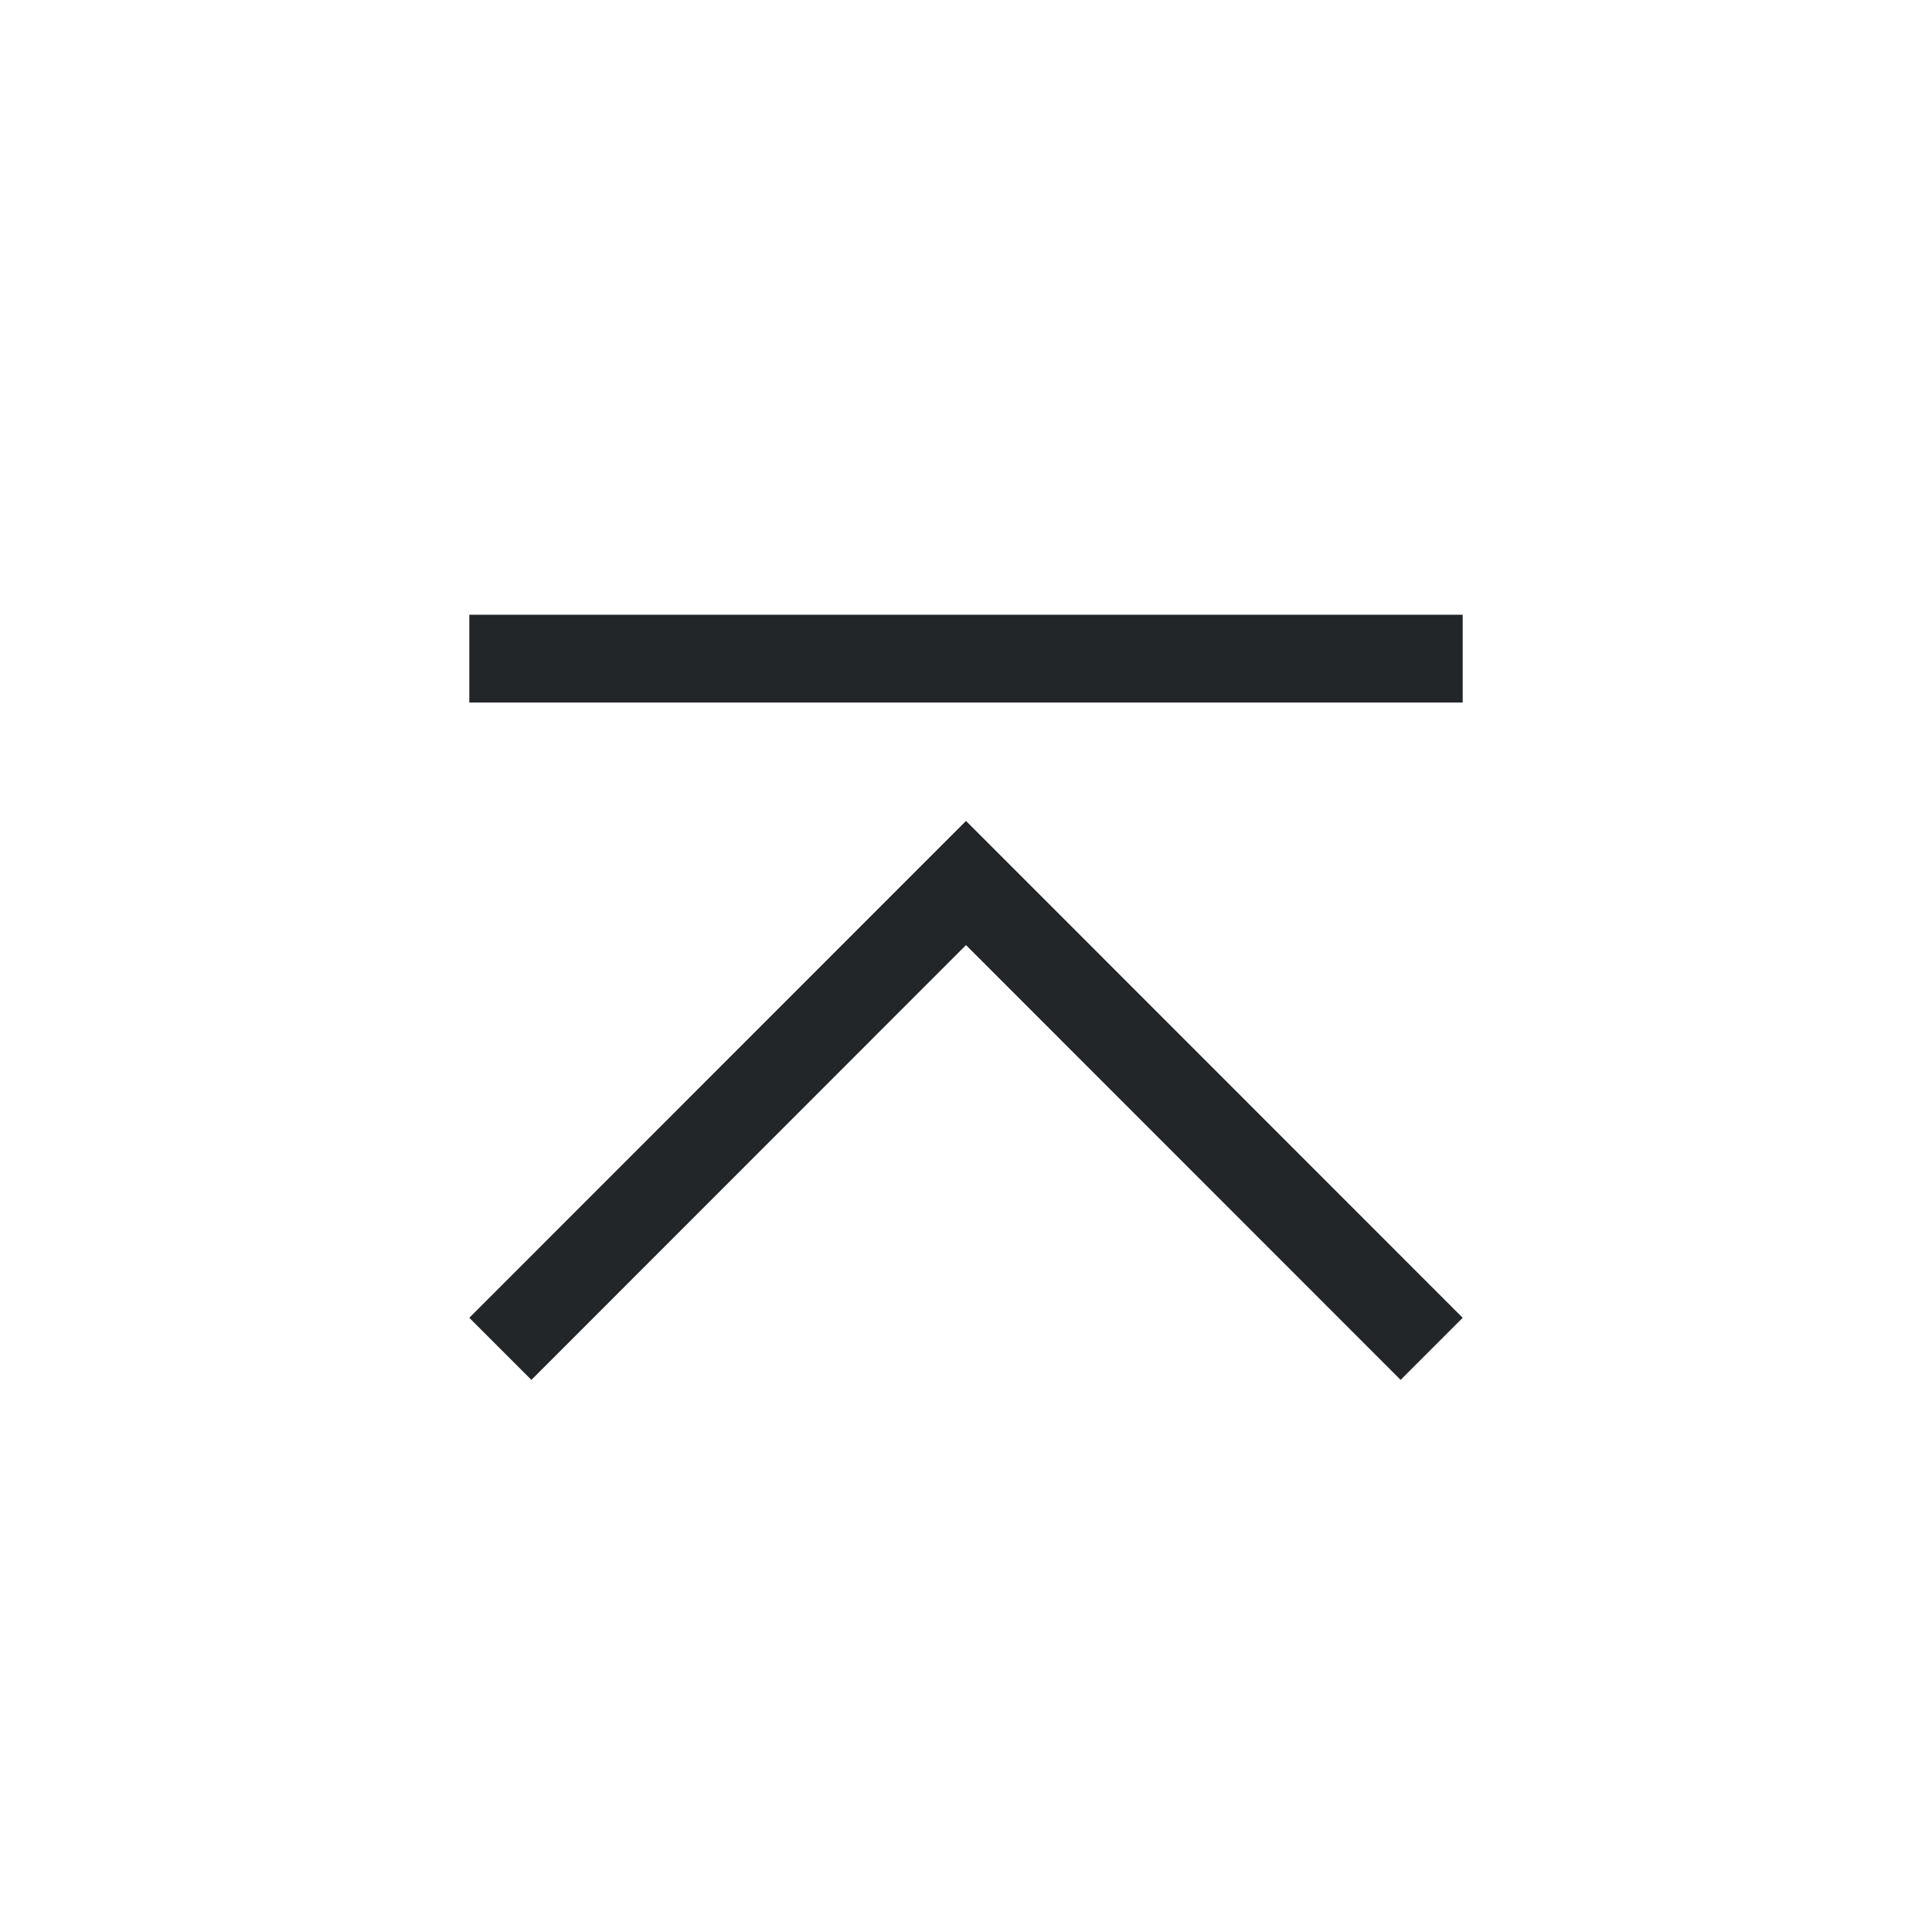
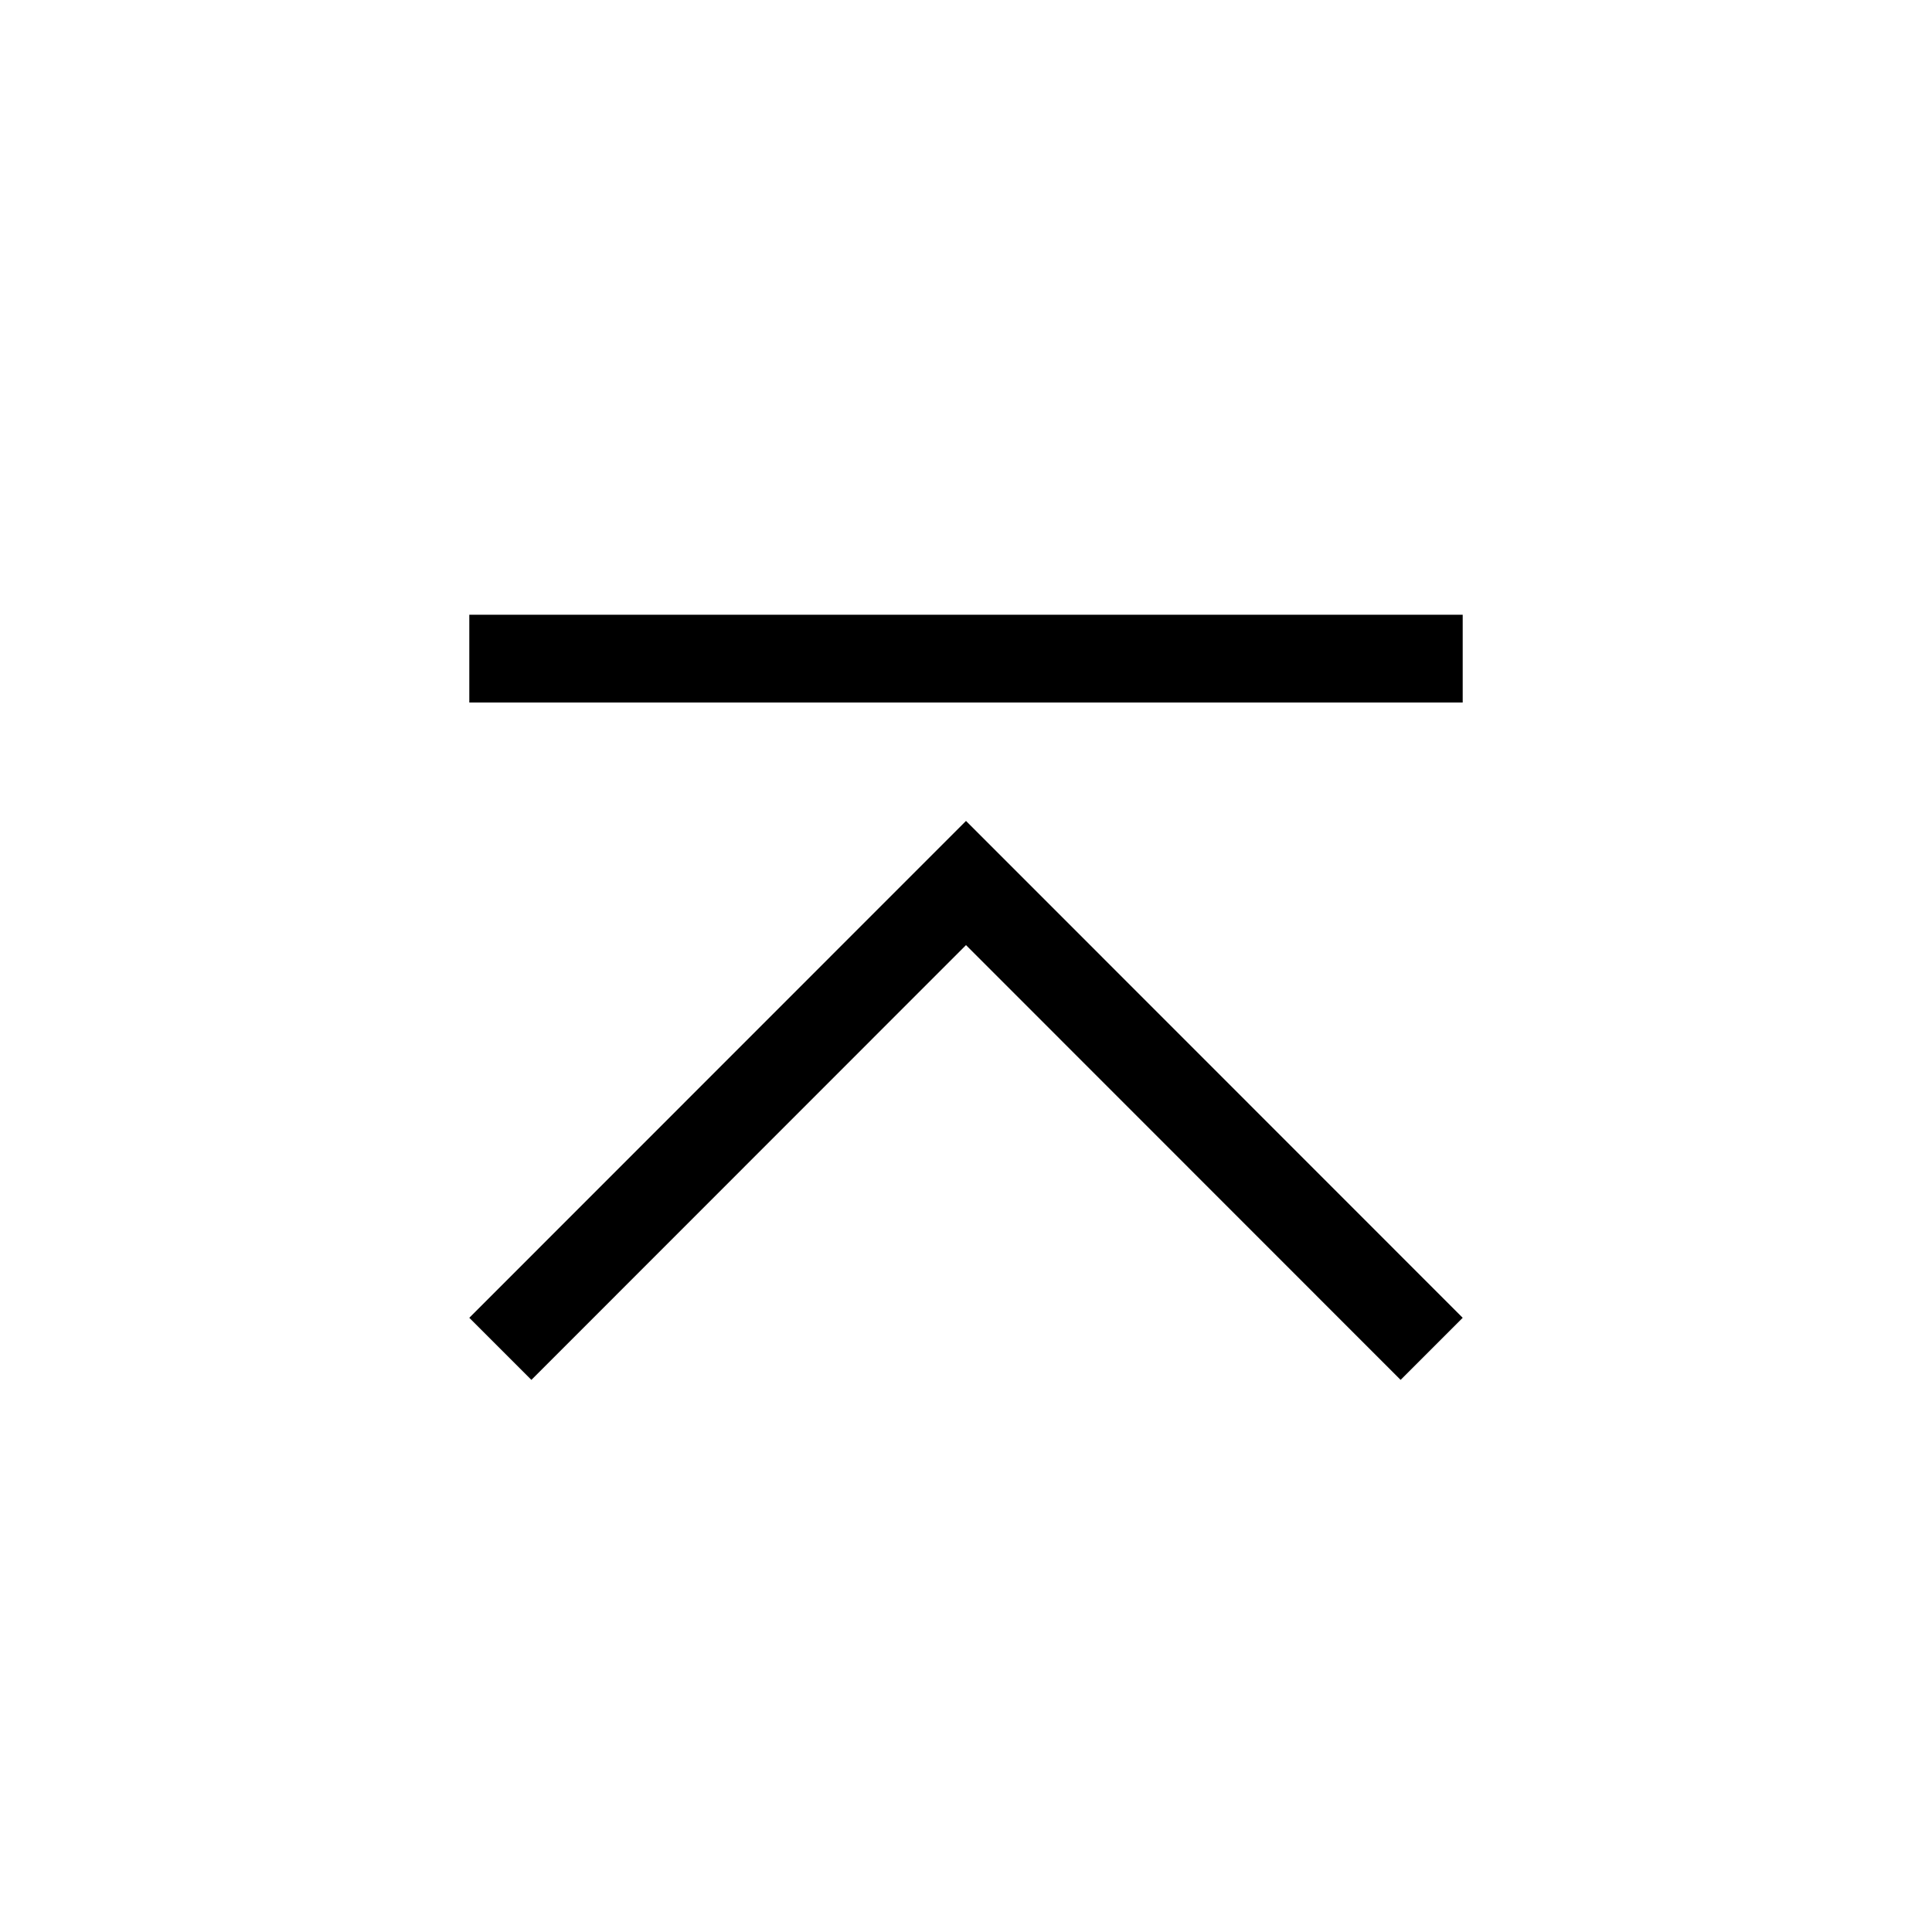
<svg xmlns="http://www.w3.org/2000/svg" style="enable-background:new" version="1.1" height="22" width="22" id="svg4306">
  <defs id="defs26" />
  <style id="current-color-scheme" type="text/css">
        .ColorScheme-Text {
            color:#232629;
        }
        .ColorScheme-ButtonFocus{
            color:#3daee9;
        }
            .ColorScheme-NegativeText {
            color:#da4453;
        }
    </style>
  <g id="pressed-center">
    <rect transform="scale(-1)" style="opacity:0.001;fill:#000000;fill-opacity:1;fill-rule:nonzero;stroke:none;stroke-width:2;stroke-linecap:round;stroke-linejoin:round;stroke-miterlimit:4;stroke-dasharray:none;stroke-opacity:1" y="-22" x="-66" height="22" width="22" id="rect4266-06" />
    <path id="path1045" style="opacity:1;fill:currentColor" d="M 54.99 2 A 9 9 0 0 0 46 11 A 9 9 0 0 0 55 20 A 9 9 0 0 0 64 11 A 9 9 0 0 0 55 2 A 9 9 0 0 0 54.99 2 z M 49.344 7 L 60.656 7 L 60.656 8 L 49.344 8 L 49.344 7 z M 50.051 9.348 L 55 14.299 L 59.949 9.348 L 60.656 10.055 L 55 15.713 L 49.344 10.055 L 50.051 9.348 z " class="ColorScheme-Text" />
  </g>
  <g id="active-center" style="enable-background:new" transform="rotate(180,11,11)">
    <rect id="rect4266" width="22" height="22" x="0" y="0" style="opacity:0.001;fill:#000000;fill-opacity:1;fill-rule:nonzero;stroke:none;stroke-width:2;stroke-linecap:round;stroke-linejoin:round;stroke-miterlimit:4;stroke-dasharray:none;stroke-opacity:1" />
    <circle r="9" cy="11" cx="11" id="path867-5-6-5" style="opacity:0.003;fill:#000000;fill-opacity:1;stroke-width:1.001;enable-background:new" />
-     <path id="rect909-7-3-7-3-5-2-0" style="opacity:1;fill:currentColor" d="M 16.656,15 V 14 H 5.344 v 1 z M 11,12.652 16.656,6.994 15.949,6.287 11,11.238 6.051,6.287 5.344,6.994 Z" class="ColorScheme-Text" />
+     <path id="rect909-7-3-7-3-5-2-0" style="opacity:1;fill:currentColor" d="M 16.656,15 V 14 H 5.344 v 1 z M 11,12.652 16.656,6.994 15.949,6.287 11,11.238 6.051,6.287 5.344,6.994 Z" class="ColorScheme-Background" />
  </g>
  <g transform="rotate(180,44,11)" style="enable-background:new" id="inactive-center">
    <rect style="opacity:0.001;fill:#000000;fill-opacity:1;fill-rule:nonzero;stroke:none;stroke-width:2;stroke-linecap:round;stroke-linejoin:round;stroke-miterlimit:4;stroke-dasharray:none;stroke-opacity:1" y="0" x="0" height="22" width="22" id="rect4266-9" />
    <circle style="opacity:0.003;fill:#000000;fill-opacity:1;stroke-width:1.001;enable-background:new" id="path867-5-6-5-1" cx="11" cy="11" r="9" />
-     <path class="ColorScheme-Text" d="M 16.656,15 V 14 H 5.344 v 1 z M 11,12.652 16.656,6.994 15.949,6.287 11,11.238 6.051,6.287 5.344,6.994 Z" style="opacity:0.3;fill:currentColor" id="rect909-7-3-7-3-5-2-0-2" />
+     <path class="ColorScheme-Text" d="M 16.656,15 V 14 H 5.344 v 1 z M 11,12.652 16.656,6.994 15.949,6.287 11,11.238 6.051,6.287 5.344,6.994 Z" style="opacity:1;fill:currentColor" id="rect909-7-3-7-3-5-2-0-2" />
  </g>
  <g transform="rotate(180,55,11)" style="enable-background:new" id="deactivated-center">
    <rect style="opacity:0.001;fill:#000000;fill-opacity:1;fill-rule:nonzero;stroke:none;stroke-width:2;stroke-linecap:round;stroke-linejoin:round;stroke-miterlimit:4;stroke-dasharray:none;stroke-opacity:1" y="0" x="0" height="22" width="22" id="rect4266-0" />
    <circle style="opacity:0.003;fill:#000000;fill-opacity:1;stroke-width:1.001;enable-background:new" id="path867-5-6-5-9" cx="11" cy="11" r="9" />
    <path class="ColorScheme-Text" d="M 16.656,15 V 14 H 5.344 v 1 z M 11,12.652 16.656,6.994 15.949,6.287 11,11.238 6.051,6.287 5.344,6.994 Z" style="opacity:0.3;fill:currentColor" id="rect909-7-3-7-3-5-2-0-3" />
  </g>
  <g id="hover-center">
    <rect style="opacity:0.001;fill:#000000;fill-opacity:1;fill-rule:nonzero;stroke:none;stroke-width:2;stroke-linecap:round;stroke-linejoin:round;stroke-miterlimit:4;stroke-dasharray:none;stroke-opacity:1" y="-22" x="-44" height="22" width="22" id="rect4266-6" transform="scale(-1)" />
    <path class="ColorScheme-Text" id="path887" style="opacity:1;fill:currentColor" d="M 32.99 2 A 9 9 0 0 0 24 11 A 9 9 0 0 0 33 20 A 9 9 0 0 0 42 11 A 9 9 0 0 0 33 2 A 9 9 0 0 0 32.99 2 z M 27.344 7 L 38.656 7 L 38.656 8 L 27.344 8 L 27.344 7 z M 33 9.348 L 38.656 15.006 L 37.949 15.713 L 33 10.762 L 28.051 15.713 L 27.344 15.006 L 33 9.348 z " />
  </g>
</svg>
